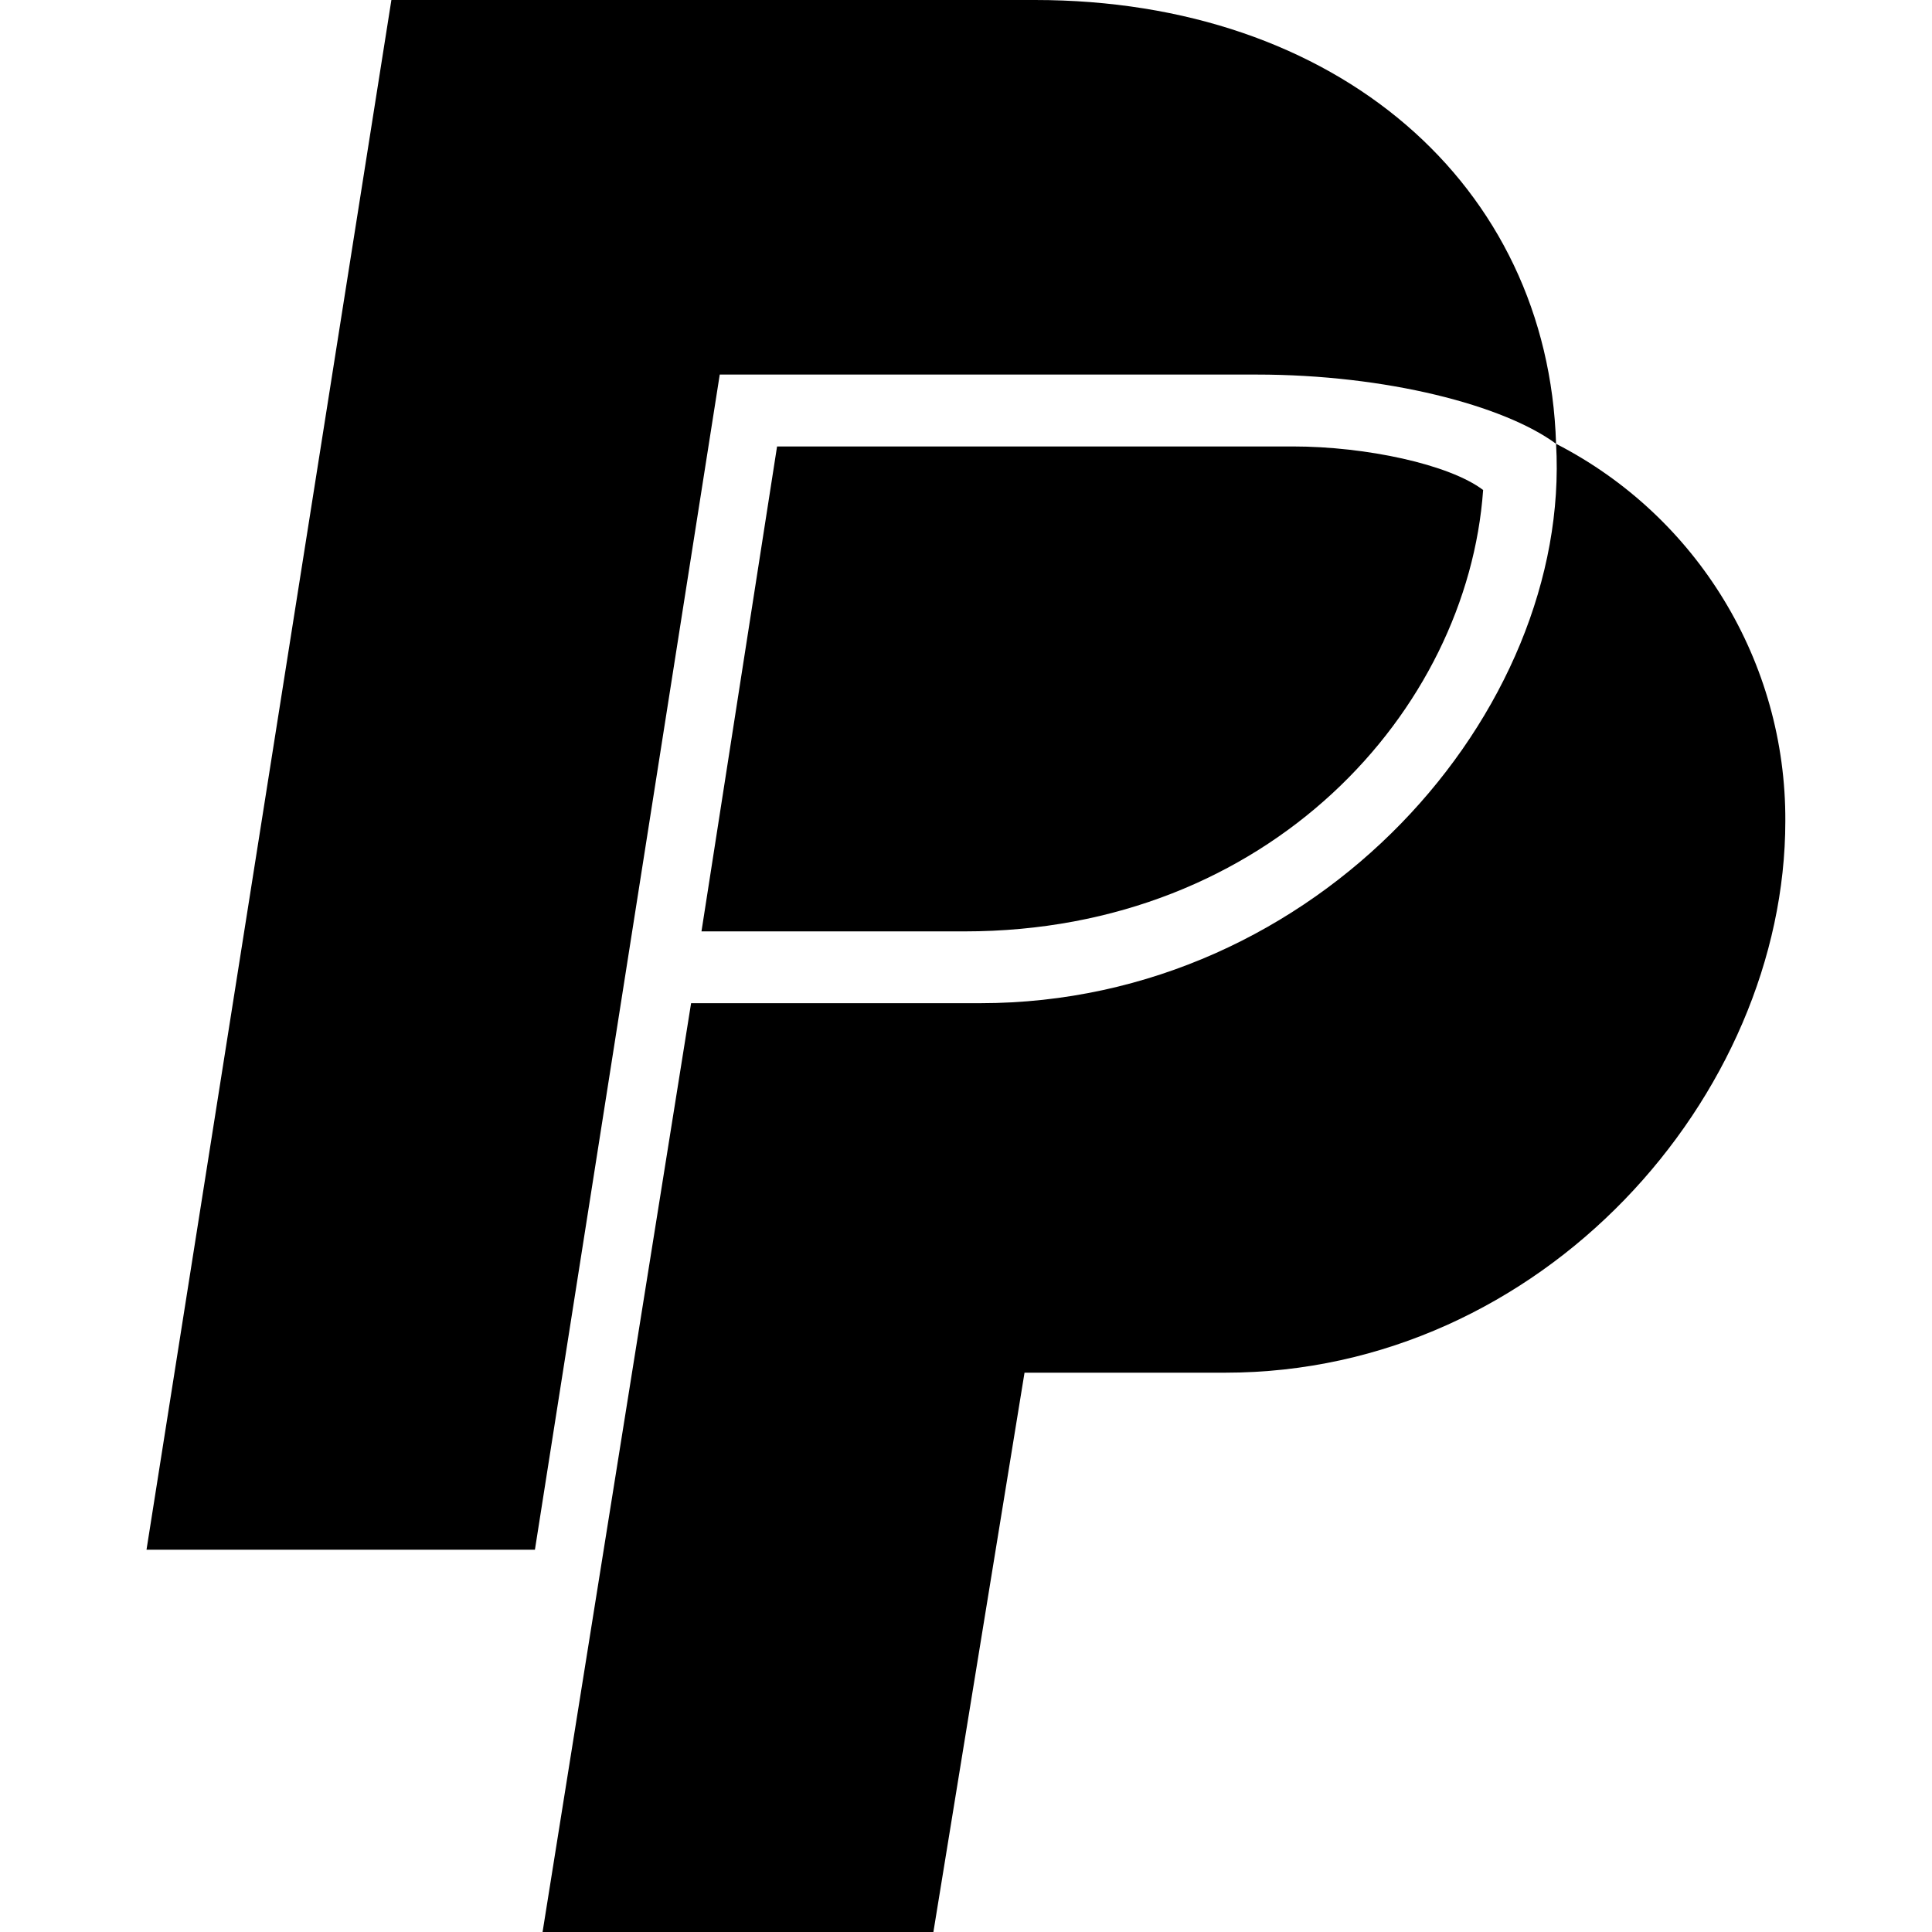
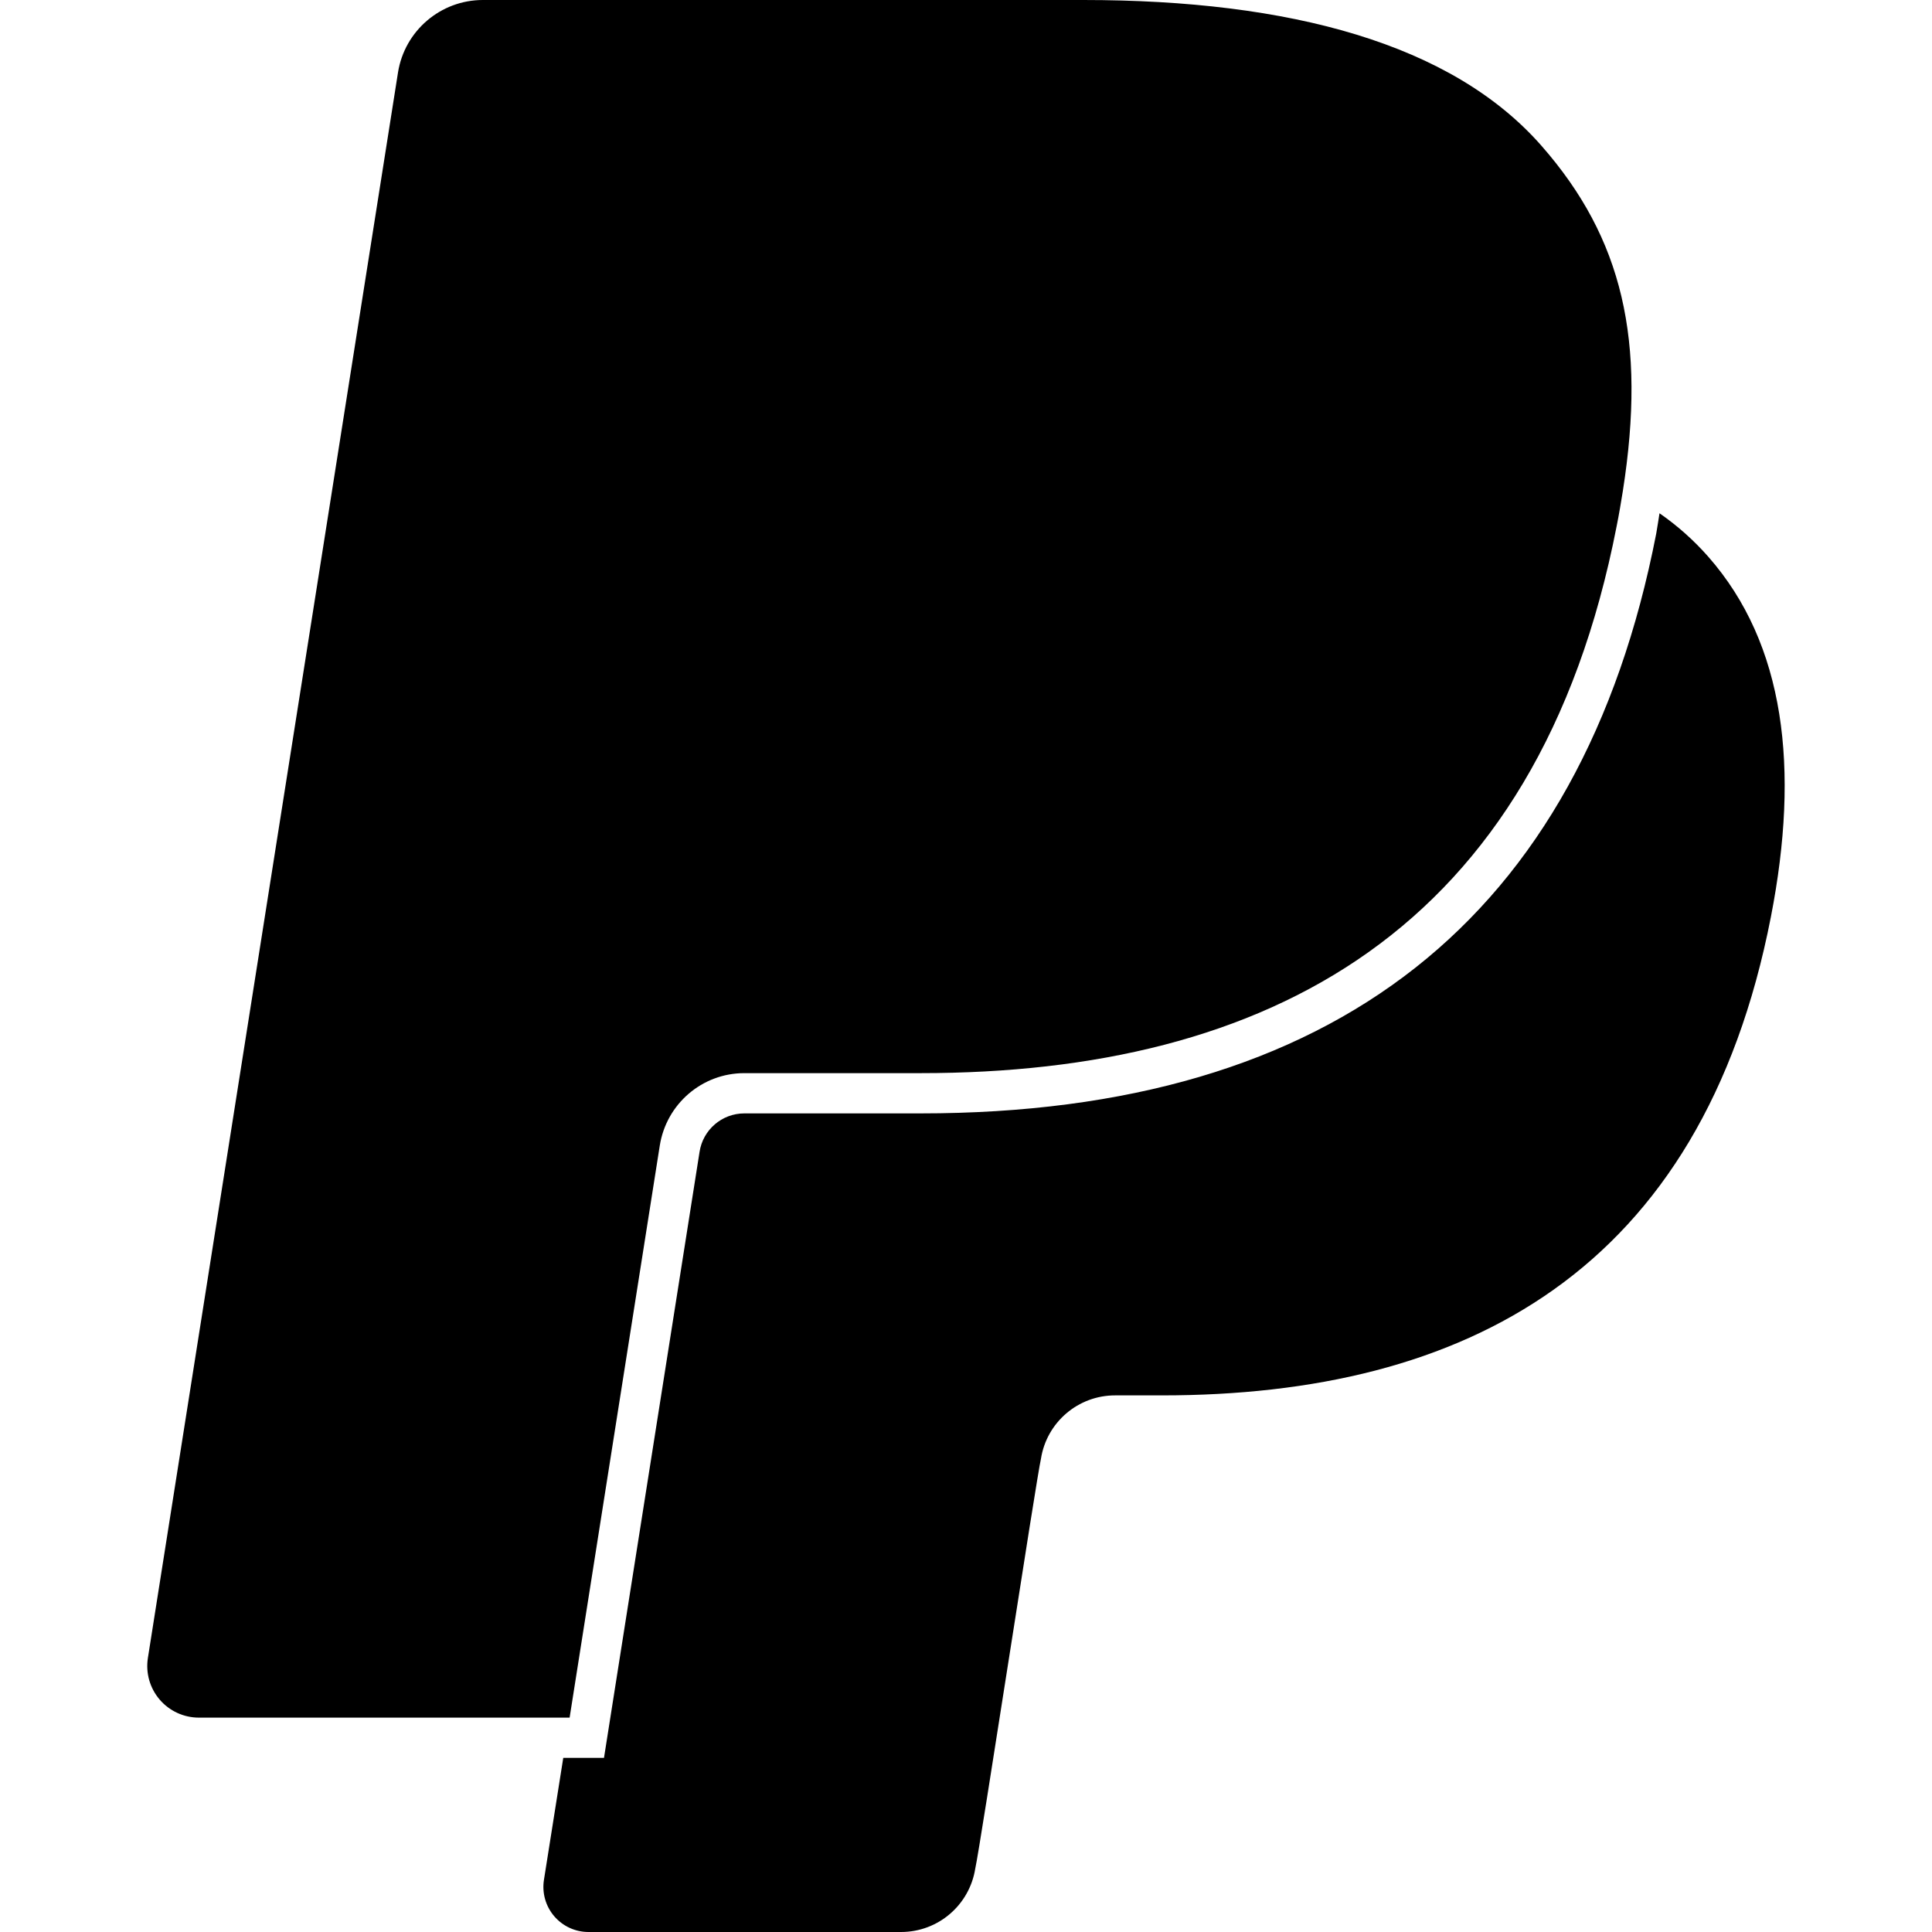
<svg xmlns="http://www.w3.org/2000/svg" role="img" viewBox="0 0 24 24">
-   <path d="M15.607 4.653H8.941L6.645 19.251H1.82L4.862 0h7.995c3.754 0 6.375 2.294 6.473 5.513-.648-.478-2.105-.86-3.722-.86m6.57 5.546c0 3.41-3.01 6.853-6.958 6.853h-2.493L11.595 24H6.74l1.845-11.538h3.592c4.208 0 7.346-3.634 7.153-6.949a5.24 5.24 0 0 1 2.848 4.686M9.653 5.546h6.408c.907 0 1.942.222 2.363.541-.195 2.741-2.655 5.483-6.441 5.483H8.714Z" />
+   <path d="M7.076 21.337H2.47a.641.641 0 0 1-.633-.74L4.944.901C5.026.382 5.474 0 5.998 0h7.46c2.57 0 4.578.543 5.69 1.81 1.01 1.15 1.304 2.42 1.012 4.287-.023.143-.047.288-.077.437-.983 5.05-4.349 6.797-8.647 6.797h-2.19c-.524 0-.968.382-1.05.9l-1.12 7.106zm14.146-14.42a3.35 3.35 0 0 0-.607-.541c-.013.076-.026.175-.041.254-.93 4.778-4.005 7.201-9.138 7.201h-2.19a.563.563 0 0 0-.556.479l-1.187 7.527h-.506l-.24 1.516a.56.56 0 0 0 .554.647h3.882c.46 0 .85-.334.922-.788.06-.26.76-4.852.816-5.09a.932.932 0 0 1 .923-.788h.58c3.76 0 6.705-1.528 7.565-5.946.36-1.847.174-3.388-.777-4.471z" />
</svg>
